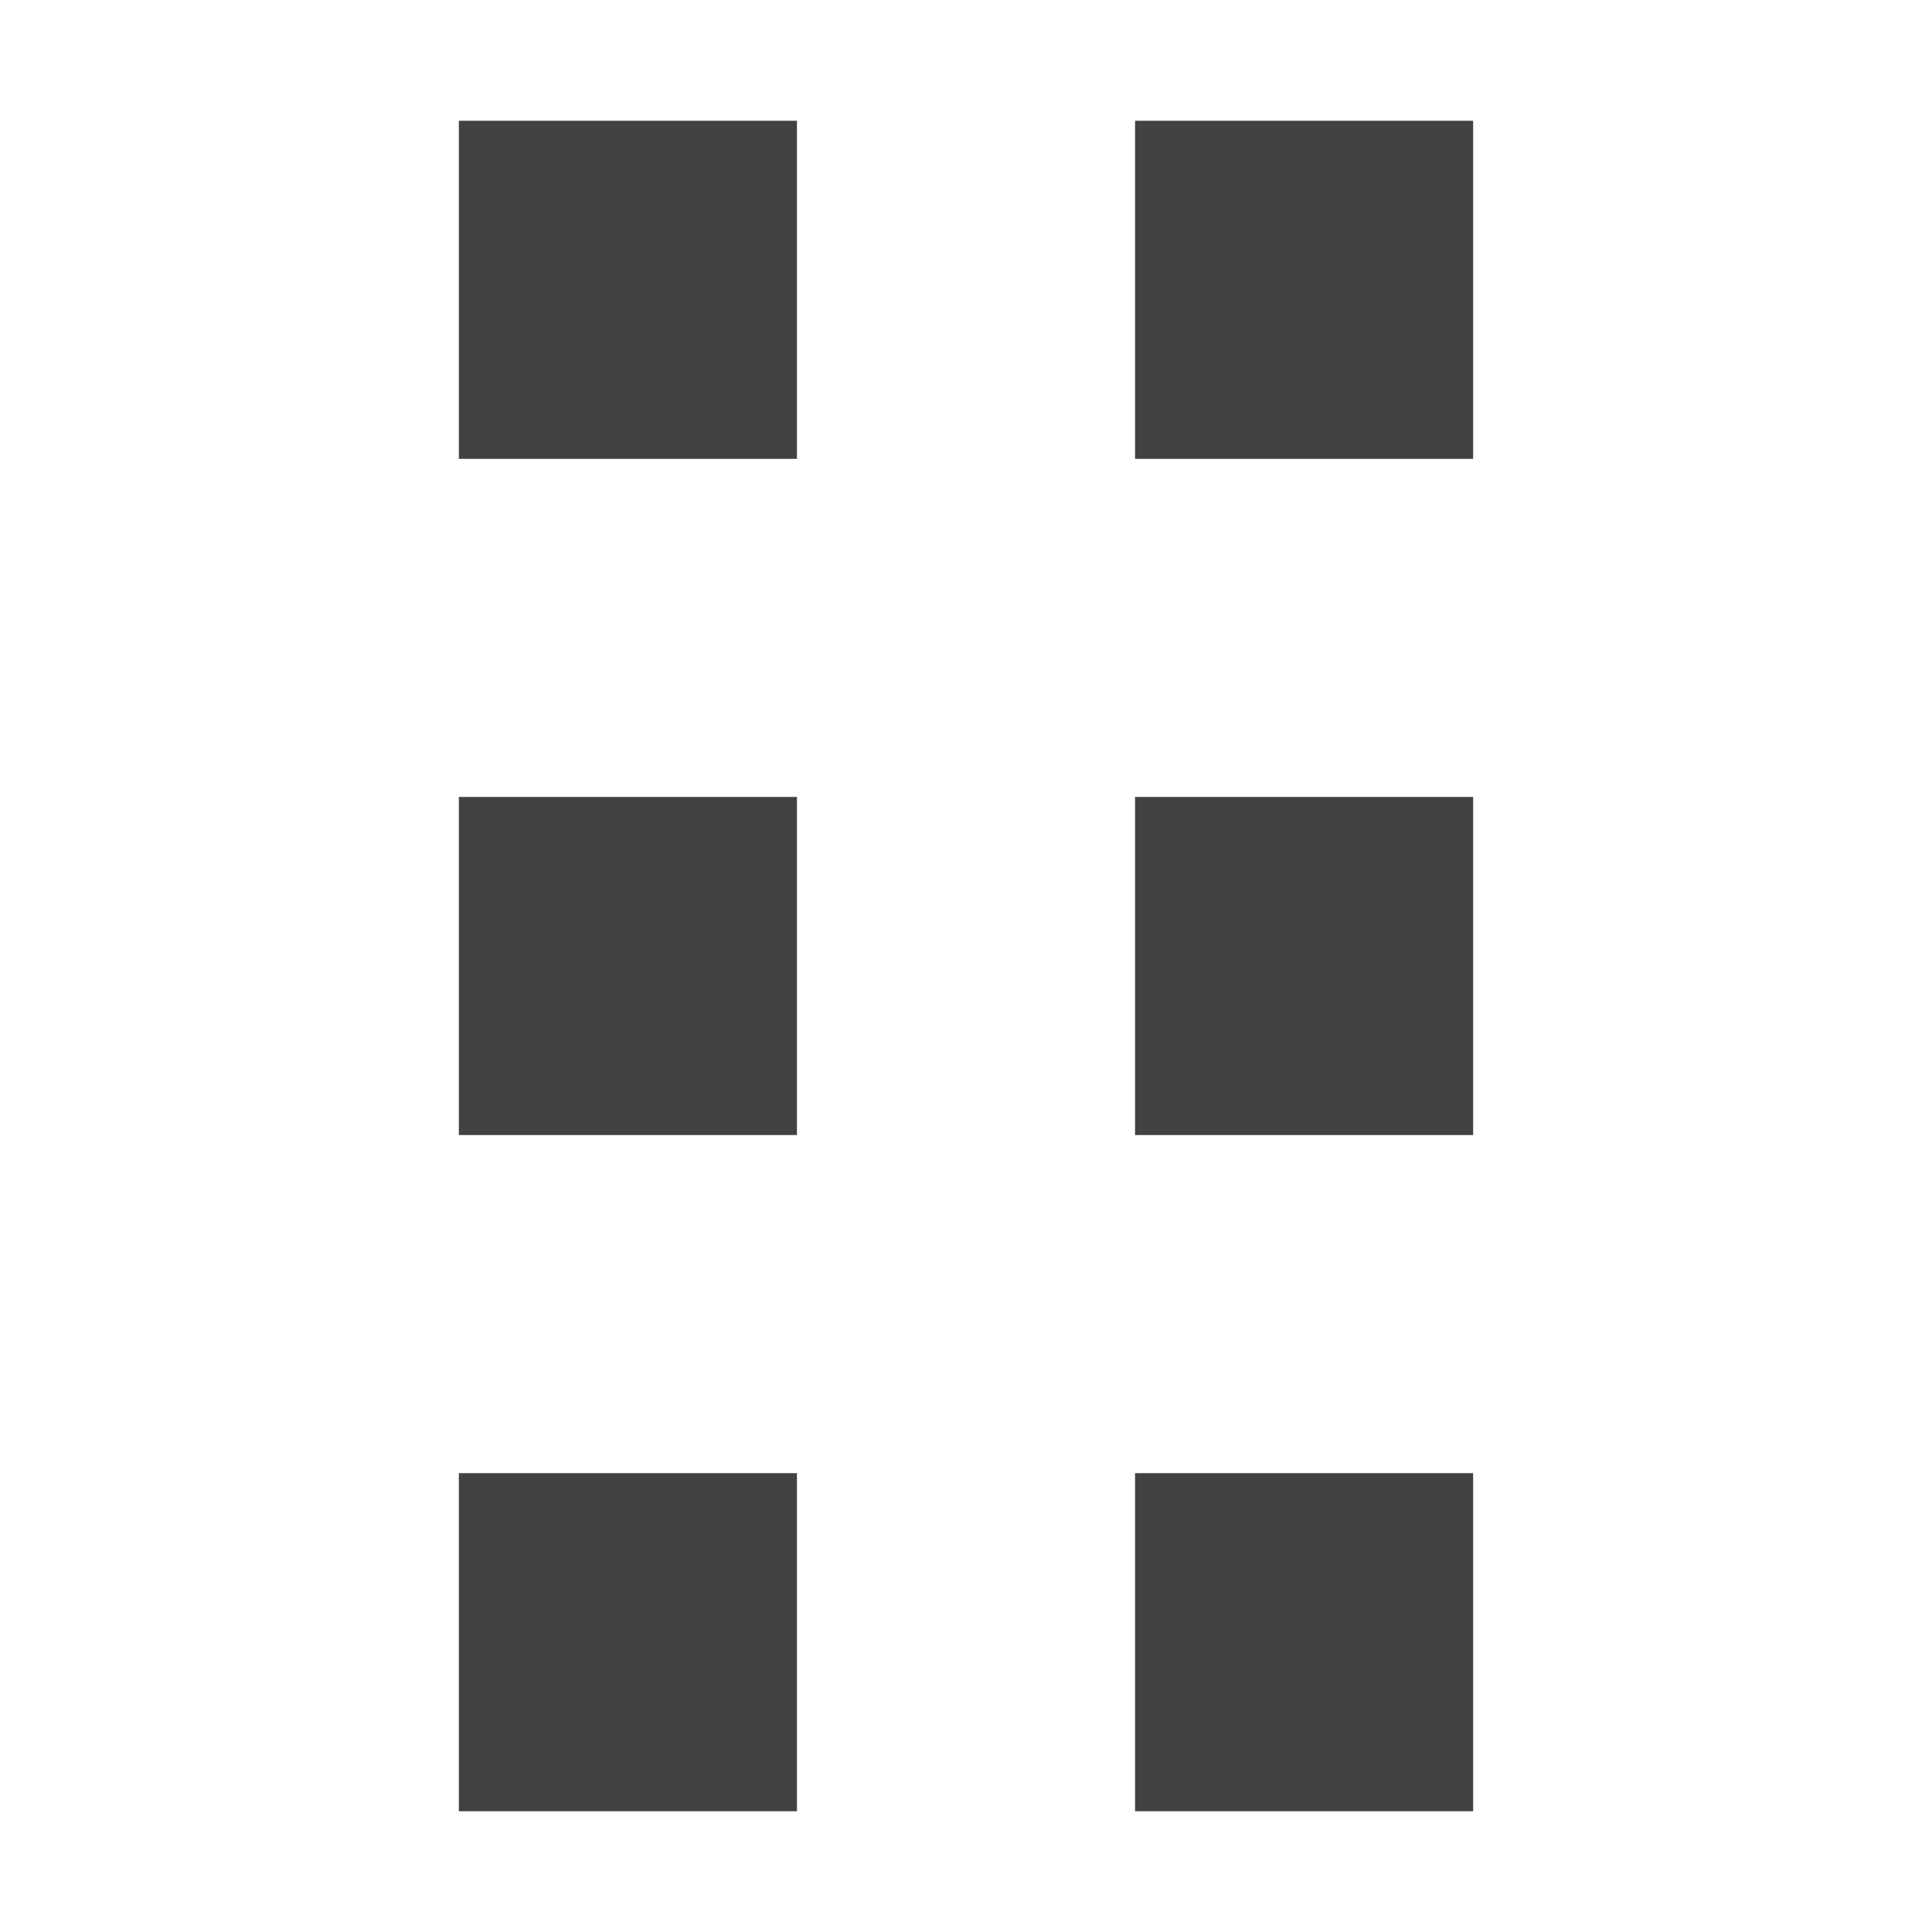
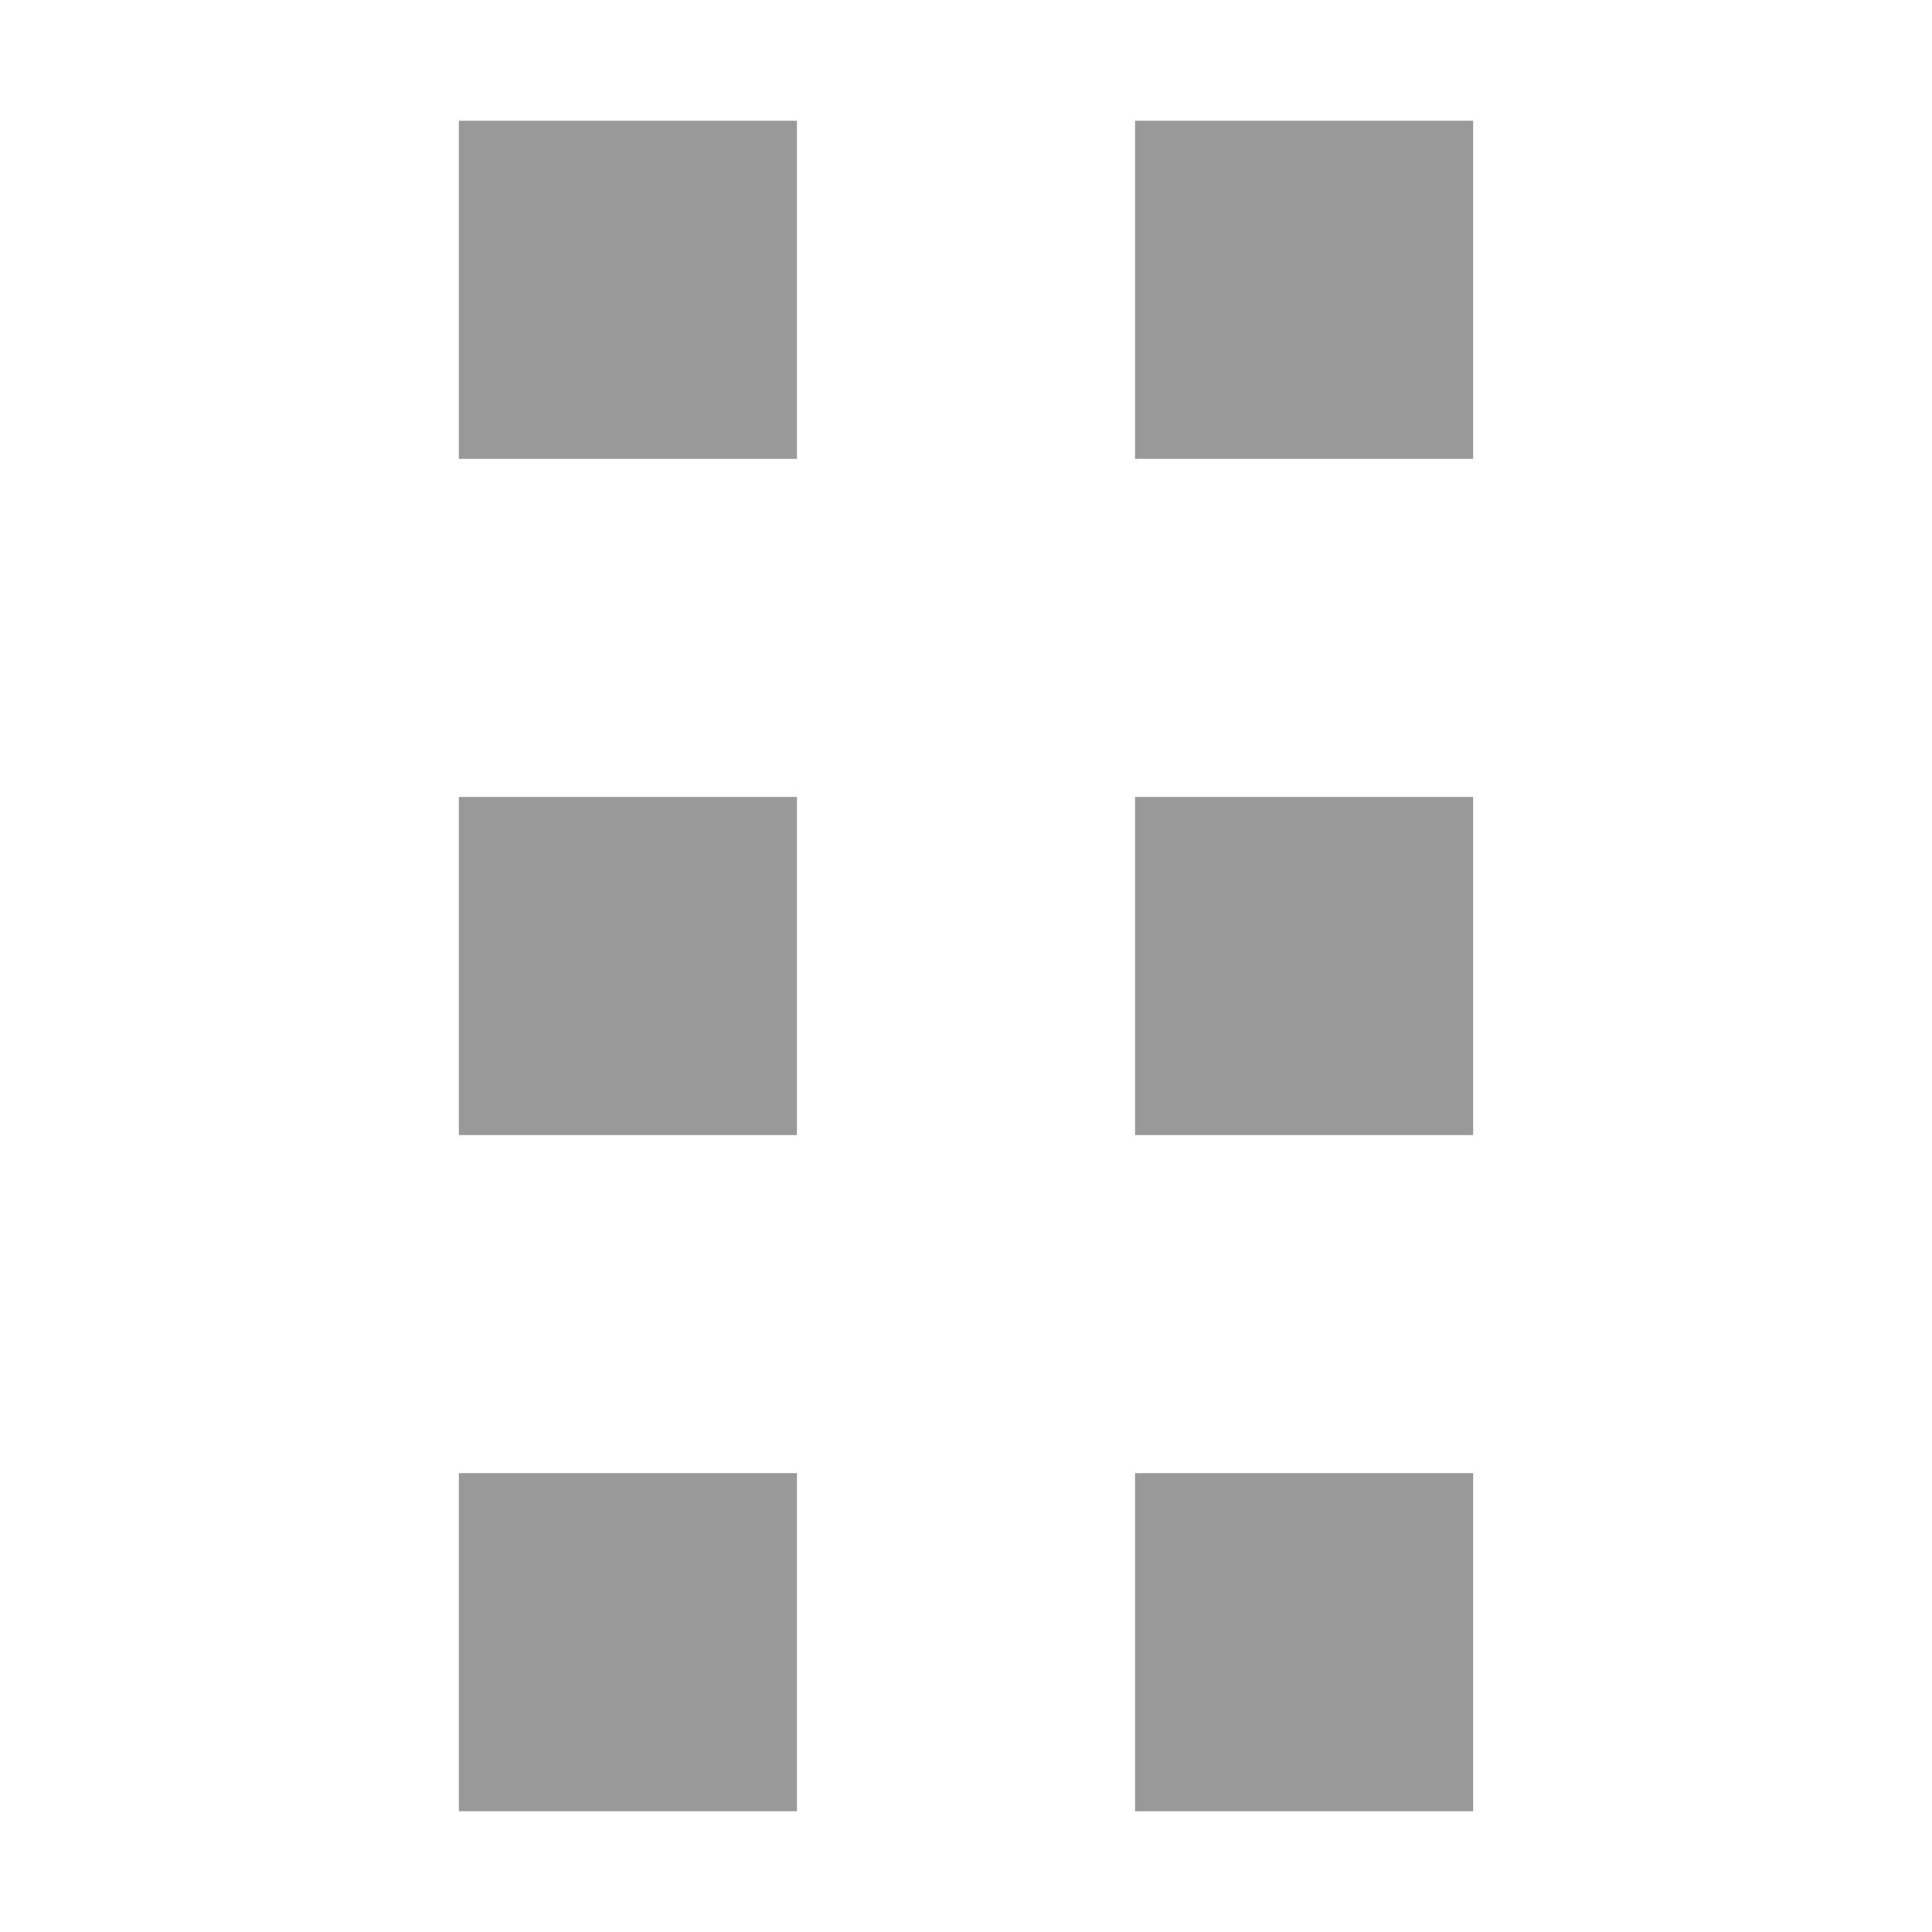
<svg xmlns="http://www.w3.org/2000/svg" width="16" height="16" viewBox="0 0 16 16" fill="none">
-   <rect x="3.8" width="2.8" height="2.8" fill="#424242" y="1" />
-   <rect x="3.8" y="6.6" width="2.8" height="2.8" fill="#424242" />
-   <rect x="3.8" y="12.2" width="2.8" height="2.8" fill="#424242" />
-   <rect x="9.4" width="2.8" height="2.8" fill="#424242" y="1" />
-   <rect x="9.4" y="6.6" width="2.8" height="2.8" fill="#424242" />
-   <rect x="9.4" y="12.2" width="2.8" height="2.8" fill="#424242" />
+   <rect x="3.8" width="2.8" height="2.8" fill="#999999" y="1" />
+   <rect x="3.8" y="6.6" width="2.8" height="2.8" fill="#999999" />
+   <rect x="3.8" y="12.2" width="2.8" height="2.8" fill="#999999" />
+   <rect x="9.4" width="2.8" height="2.8" fill="#999999" y="1" />
+   <rect x="9.4" y="6.6" width="2.8" height="2.8" fill="#999999" />
+   <rect x="9.4" y="12.2" width="2.8" height="2.8" fill="#999999" />
</svg>
